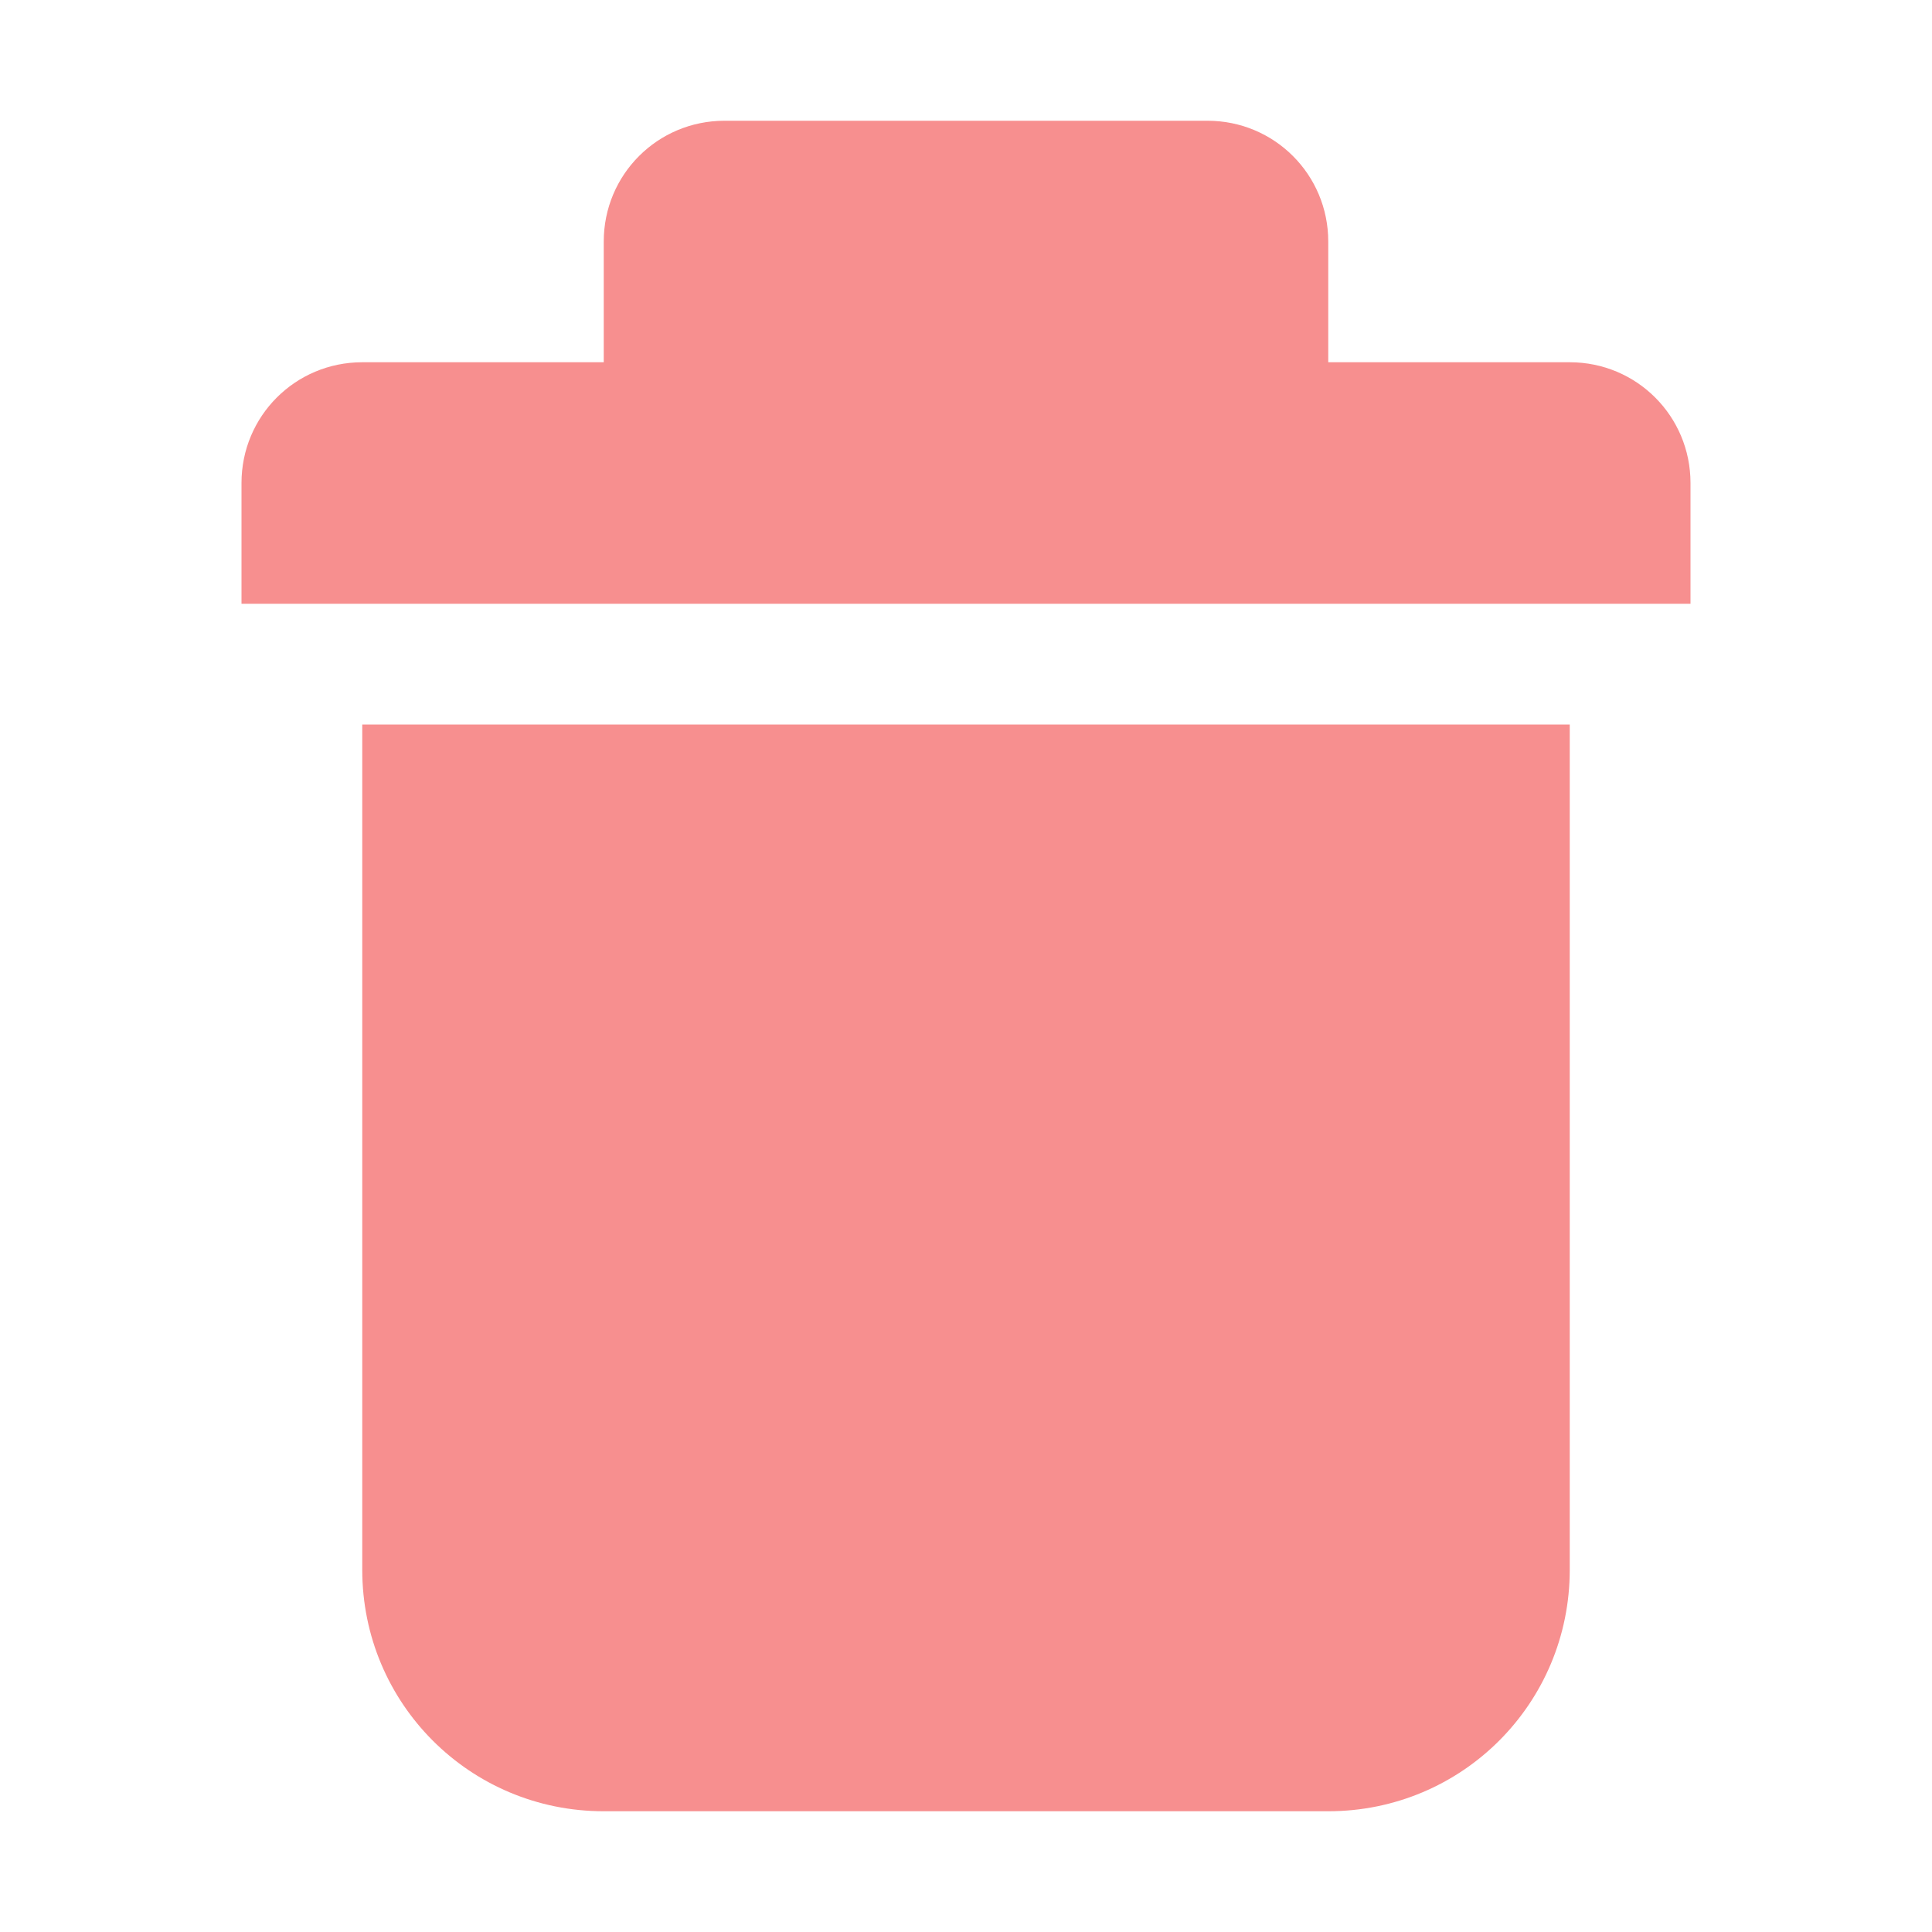
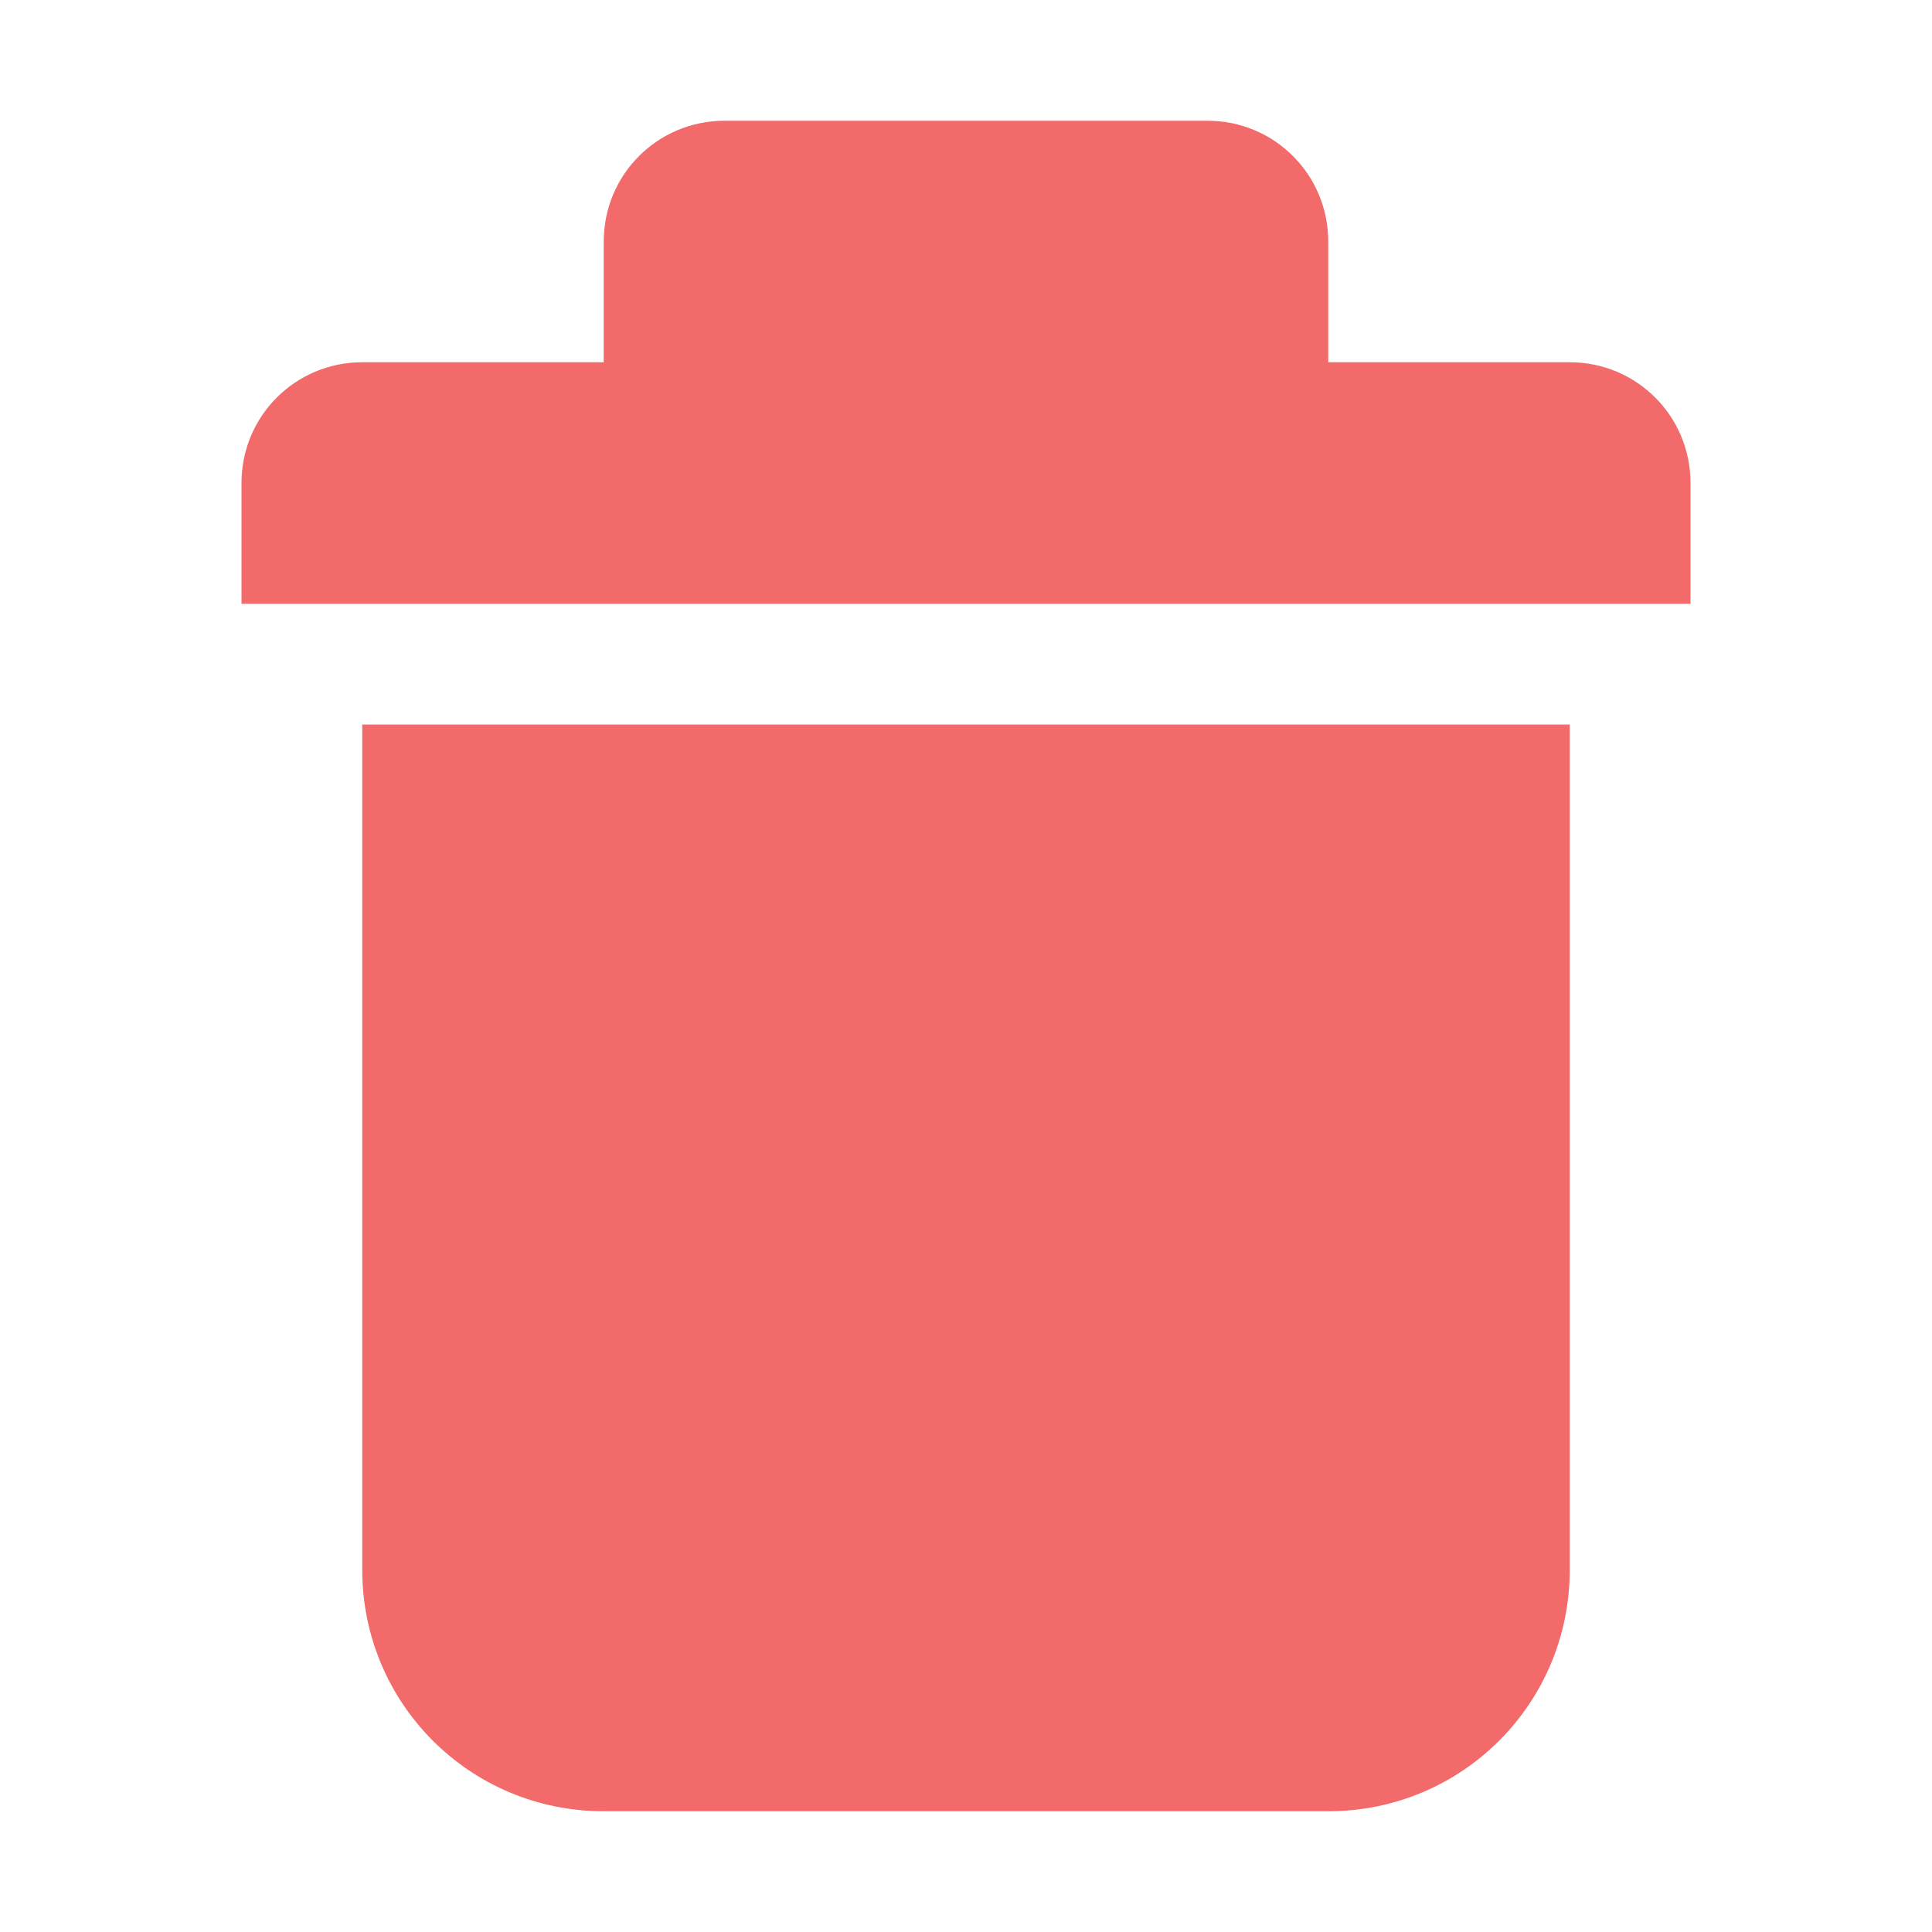
<svg xmlns="http://www.w3.org/2000/svg" height="16" viewBox="0 0 16 16" width="16">
-   <path d="m6 1c-.554 0-1 .446-1 1v1h-2c-.554 0-1 .446-1 1v1h12v-1c0-.554-.446-1-1-1h-2v-1c0-.554-.446-1-1-1zm-3 5v5 2c0 1.108.892 2 2 2h6c1.108 0 2-.892 2-2v-5-2z" fill="#f78f8f" />
+   <path d="m6 1c-.554 0-1 .446-1 1v1h-2c-.554 0-1 .446-1 1v1h12v-1c0-.554-.446-1-1-1h-2v-1c0-.554-.446-1-1-1zm-3 5v5 2c0 1.108.892 2 2 2h6c1.108 0 2-.892 2-2v-5-2z" fill="#f26a6a" />
</svg>
